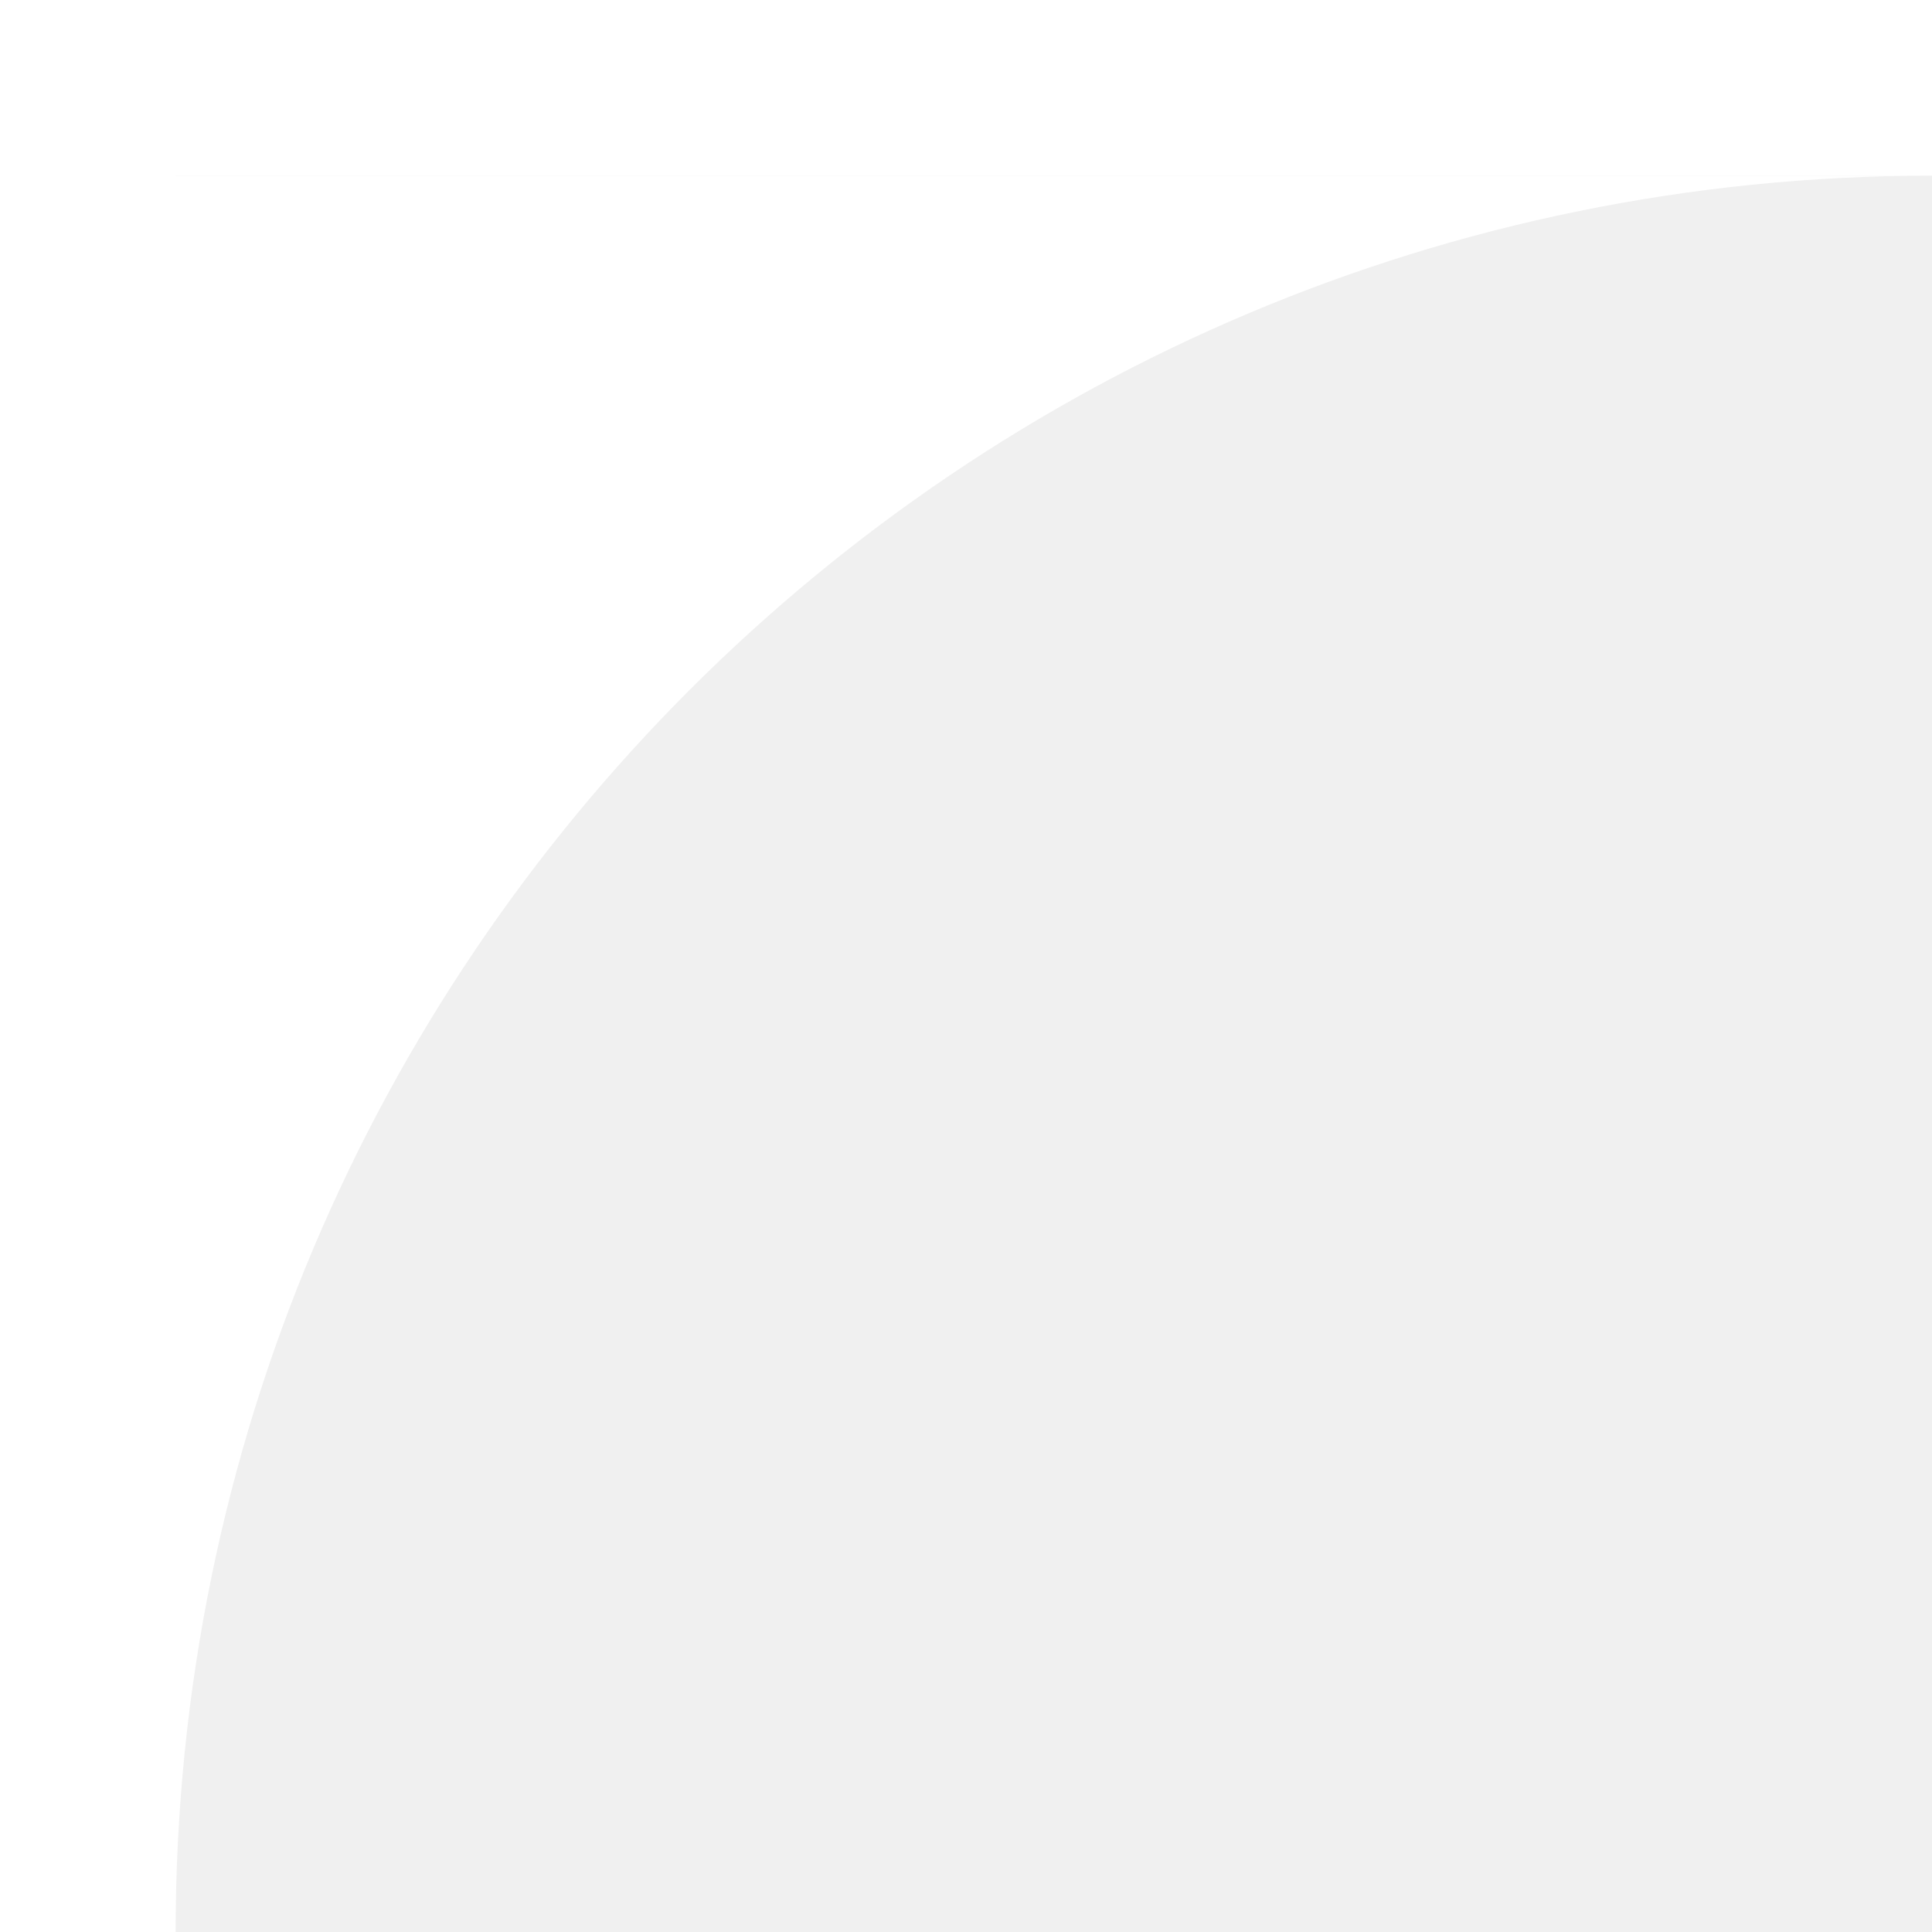
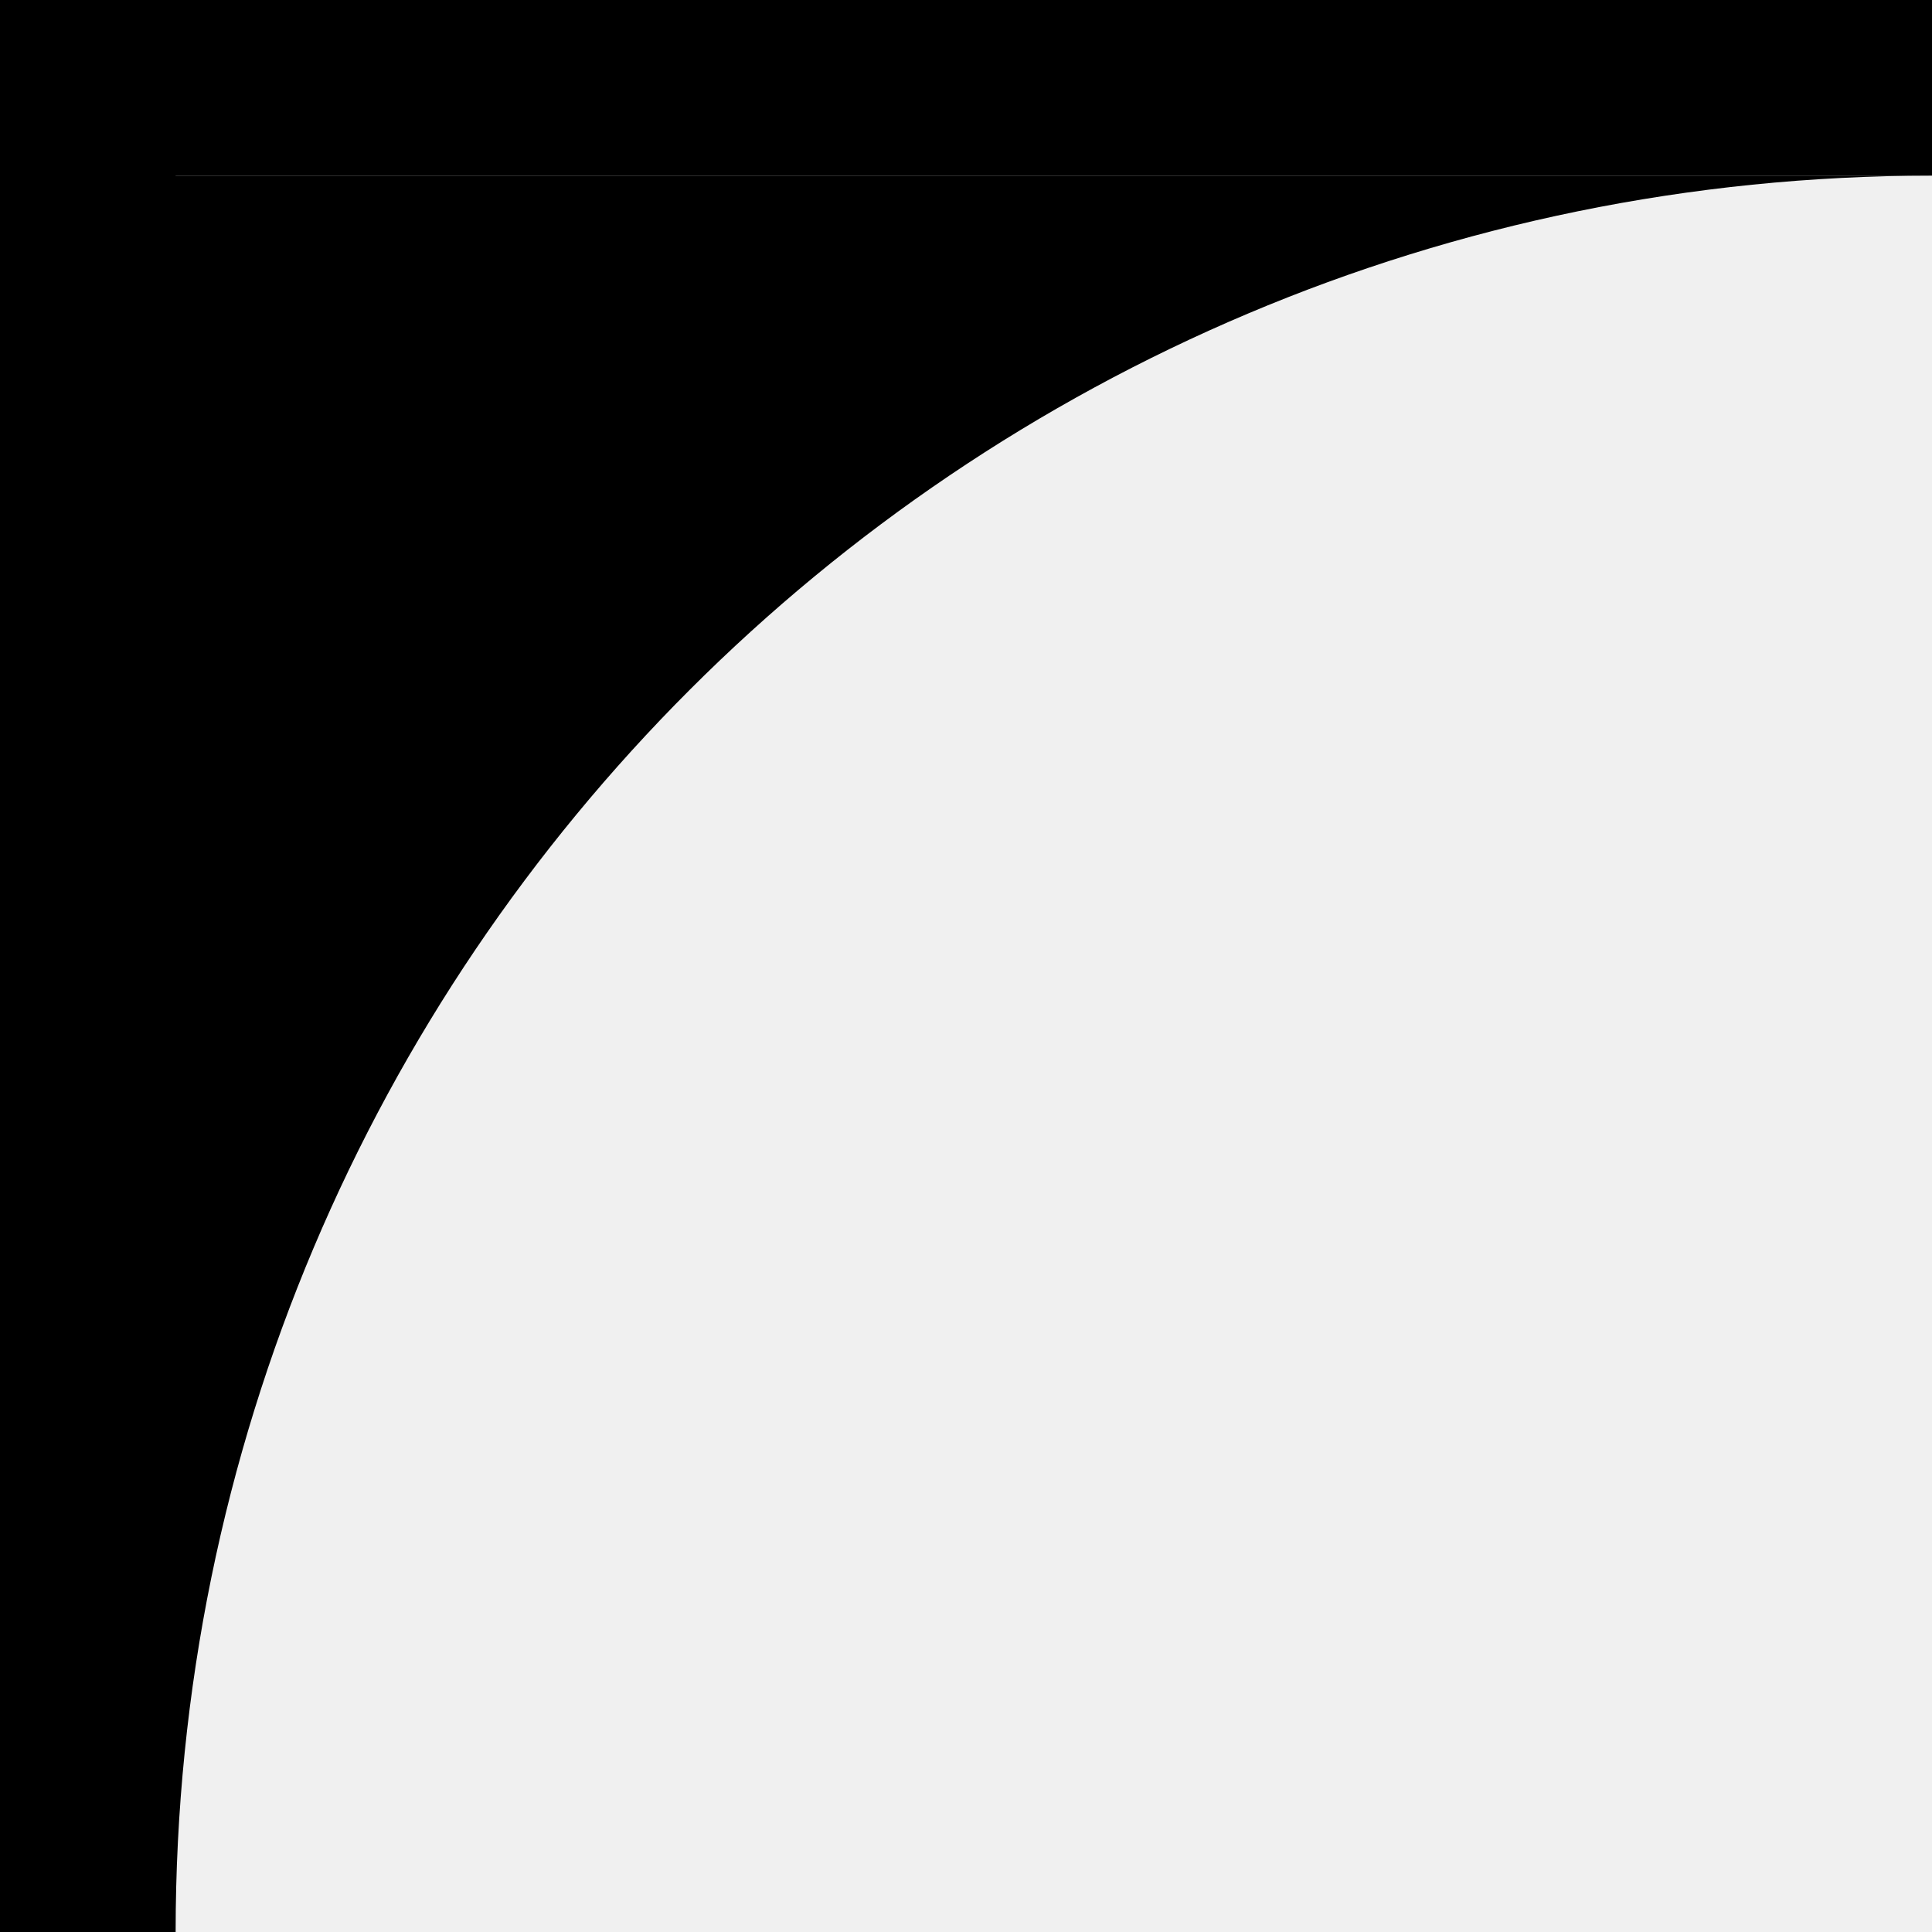
- <svg xmlns="http://www.w3.org/2000/svg" viewBox="0 0 1100 1100" fill="white">
+ <svg xmlns="http://www.w3.org/2000/svg" viewBox="0 0 1100 1100">
  <defs />
  <path d="M1100 100C547.27 100 100 547.27 100 1100V100ZM0 0H100V1100H0z" class="a" />
  <path d="M0 0H1100V100H0z" class="a" />
</svg>
